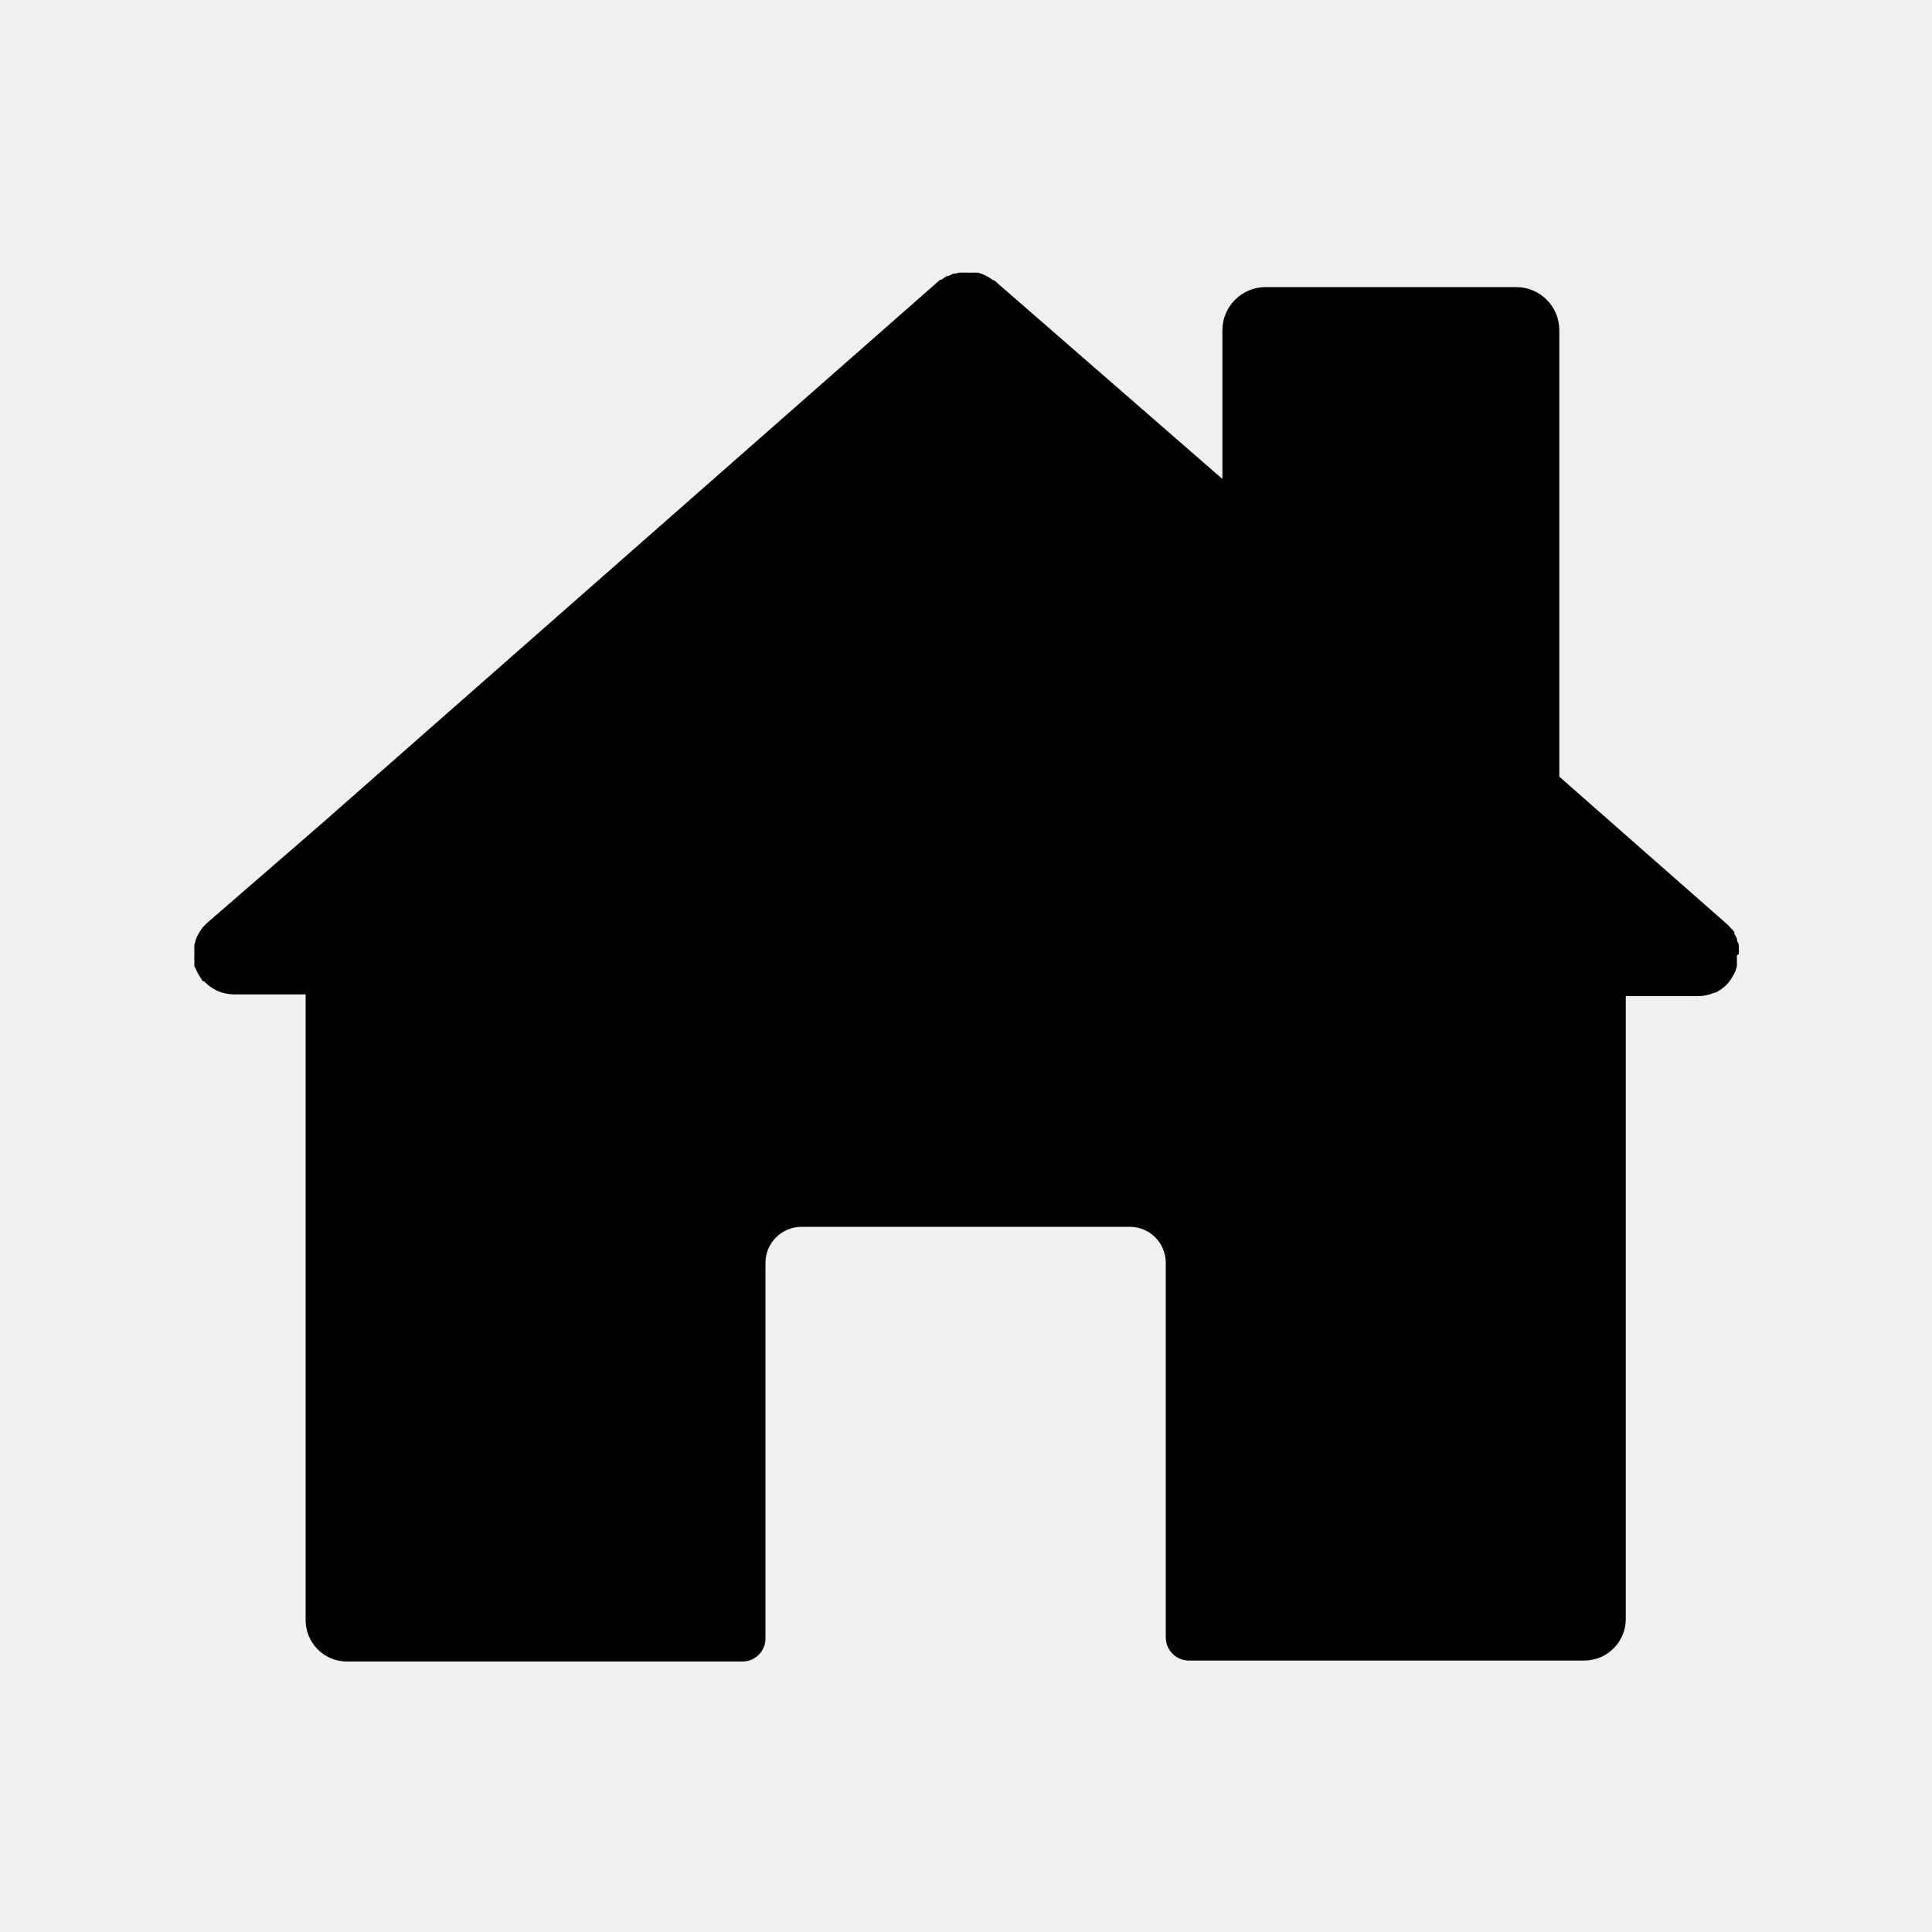
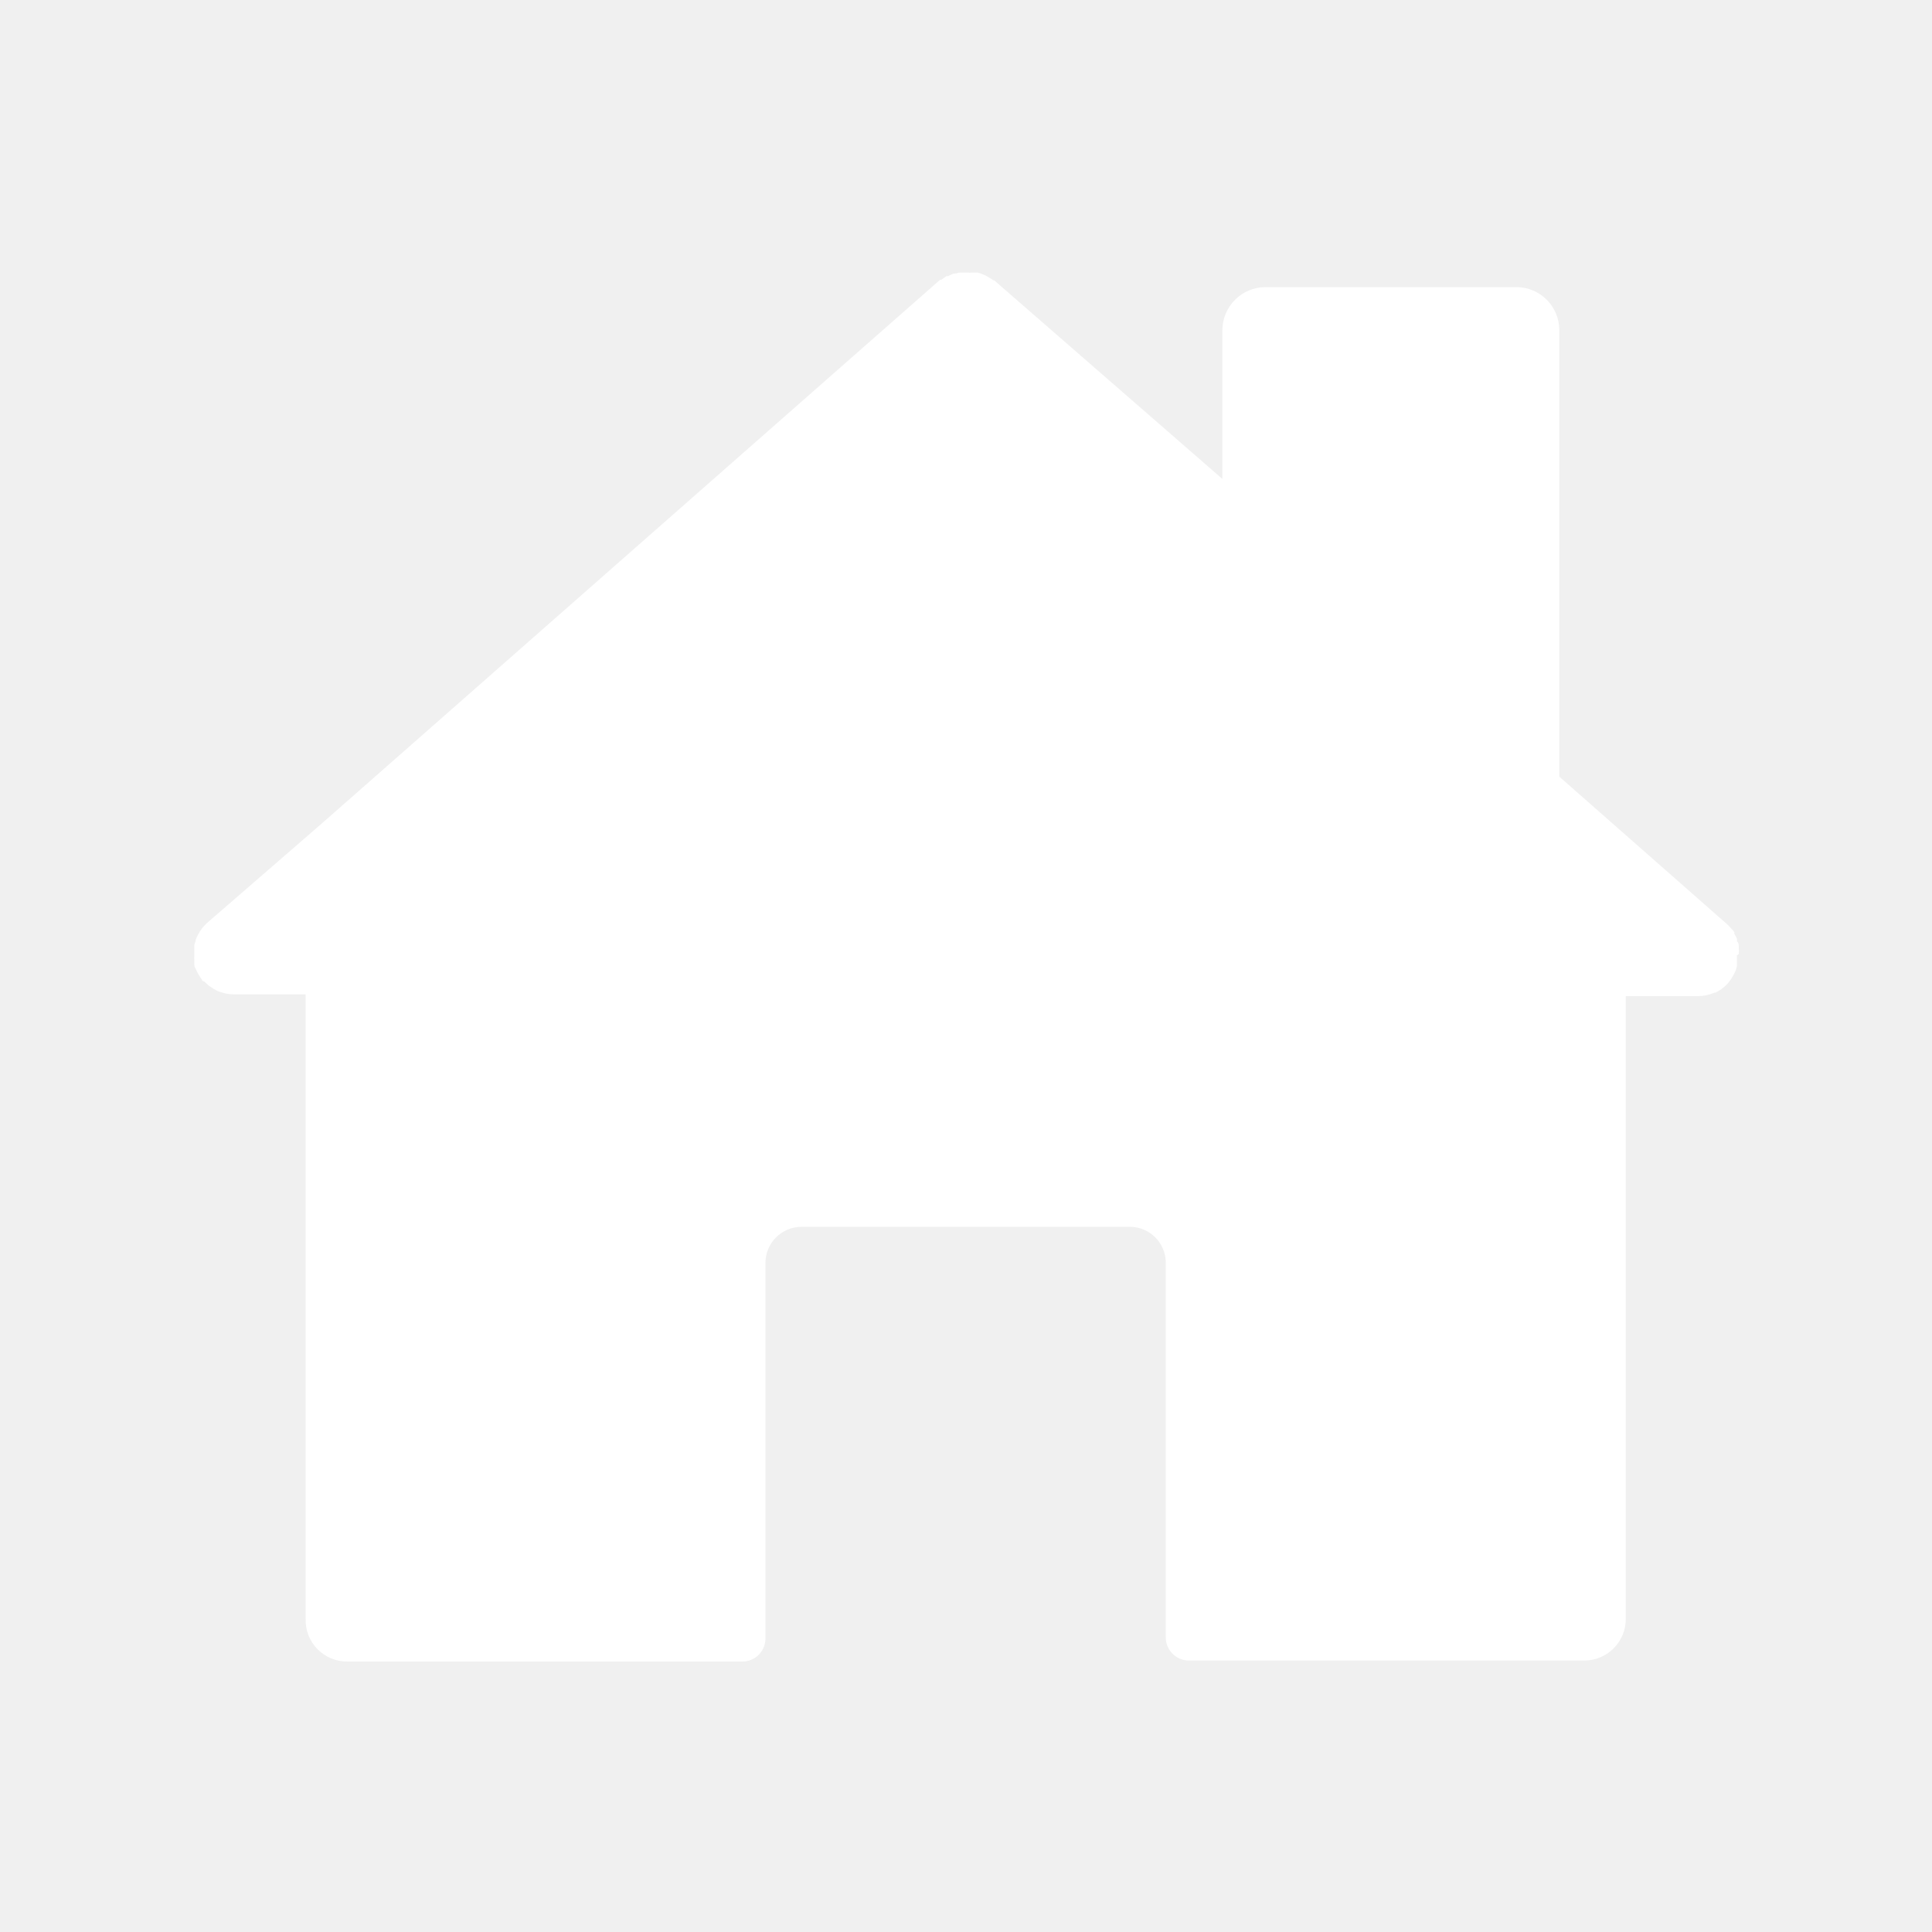
- <svg xmlns="http://www.w3.org/2000/svg" id="Vrstva_1" data-name="Vrstva 1" viewBox="0 0 100 100">
+ <svg xmlns="http://www.w3.org/2000/svg" fill="white" id="Vrstva_1" data-name="Vrstva 1" viewBox="0 0 100 100">
  <g id="house">
    <g id="Group_6795" data-name="Group 6795">
      <path id="Path_1050" data-name="Path 1050" d="M90,49.38a1.53,1.53,0,0,0,0-.3V49c0-.09,0-.19-.09-.28a.62.62,0,0,0,0-.11,1.16,1.16,0,0,0-.14-.27l0-.09a1.37,1.37,0,0,0-.19-.22l-.09-.1-.07-.07-8.71-7.66V17.08a2.23,2.23,0,0,0-2.22-2.22h-13a2.24,2.24,0,0,0-2.22,2.22v7.71L51.46,14.51a.1.1,0,0,0-.05,0h0a.91.91,0,0,0-.16-.11h0a2.07,2.07,0,0,0-.64-.29h-.15l-.2,0a.21.21,0,0,1-.11,0h-.49l-.22.05-.08,0-.11.05-.18.08-.08,0-.08.06-.19.13-.06,0-32,28.14-5.93,5.14a.23.23,0,0,0-.07.07l-.11.11a1.16,1.16,0,0,0-.16.21.41.41,0,0,0-.07.11,1.41,1.41,0,0,0-.13.24,1.47,1.47,0,0,0-.06.14c0,.09-.05.17-.07.25l0,.16a2.3,2.3,0,0,0,0,.26v.18a.81.81,0,0,0,0,.24c0,.06,0,.13,0,.19s0,.13.06.2l.09.2a1.28,1.28,0,0,0,.1.17,1.1,1.1,0,0,0,.14.21s0,.07.06.09l.05,0,.24.22.09.06a2.39,2.39,0,0,0,.34.21h0a2.24,2.24,0,0,0,.87.19h3.72V83.8A2.14,2.14,0,0,0,18,86H38.42a1.19,1.19,0,0,0,1.2-1.2V65.36a1.87,1.87,0,0,1,1.86-1.86h17a1.86,1.86,0,0,1,1.86,1.85h0v19.4a1.2,1.2,0,0,0,1.2,1.2H82a2.15,2.15,0,0,0,2.15-2.15h0V51.56h3.72a2.15,2.15,0,0,0,.87-.18l.05,0a3.37,3.37,0,0,0,.32-.19l.11-.09a1.45,1.45,0,0,0,.22-.21l0,0a.36.36,0,0,0,.07-.1.75.75,0,0,0,.13-.18l.11-.19.08-.17a2.17,2.17,0,0,0,.07-.24.73.73,0,0,0,0-.16,2.46,2.46,0,0,0,0-.28v-.12Z" />
    </g>
  </g>
</svg>
